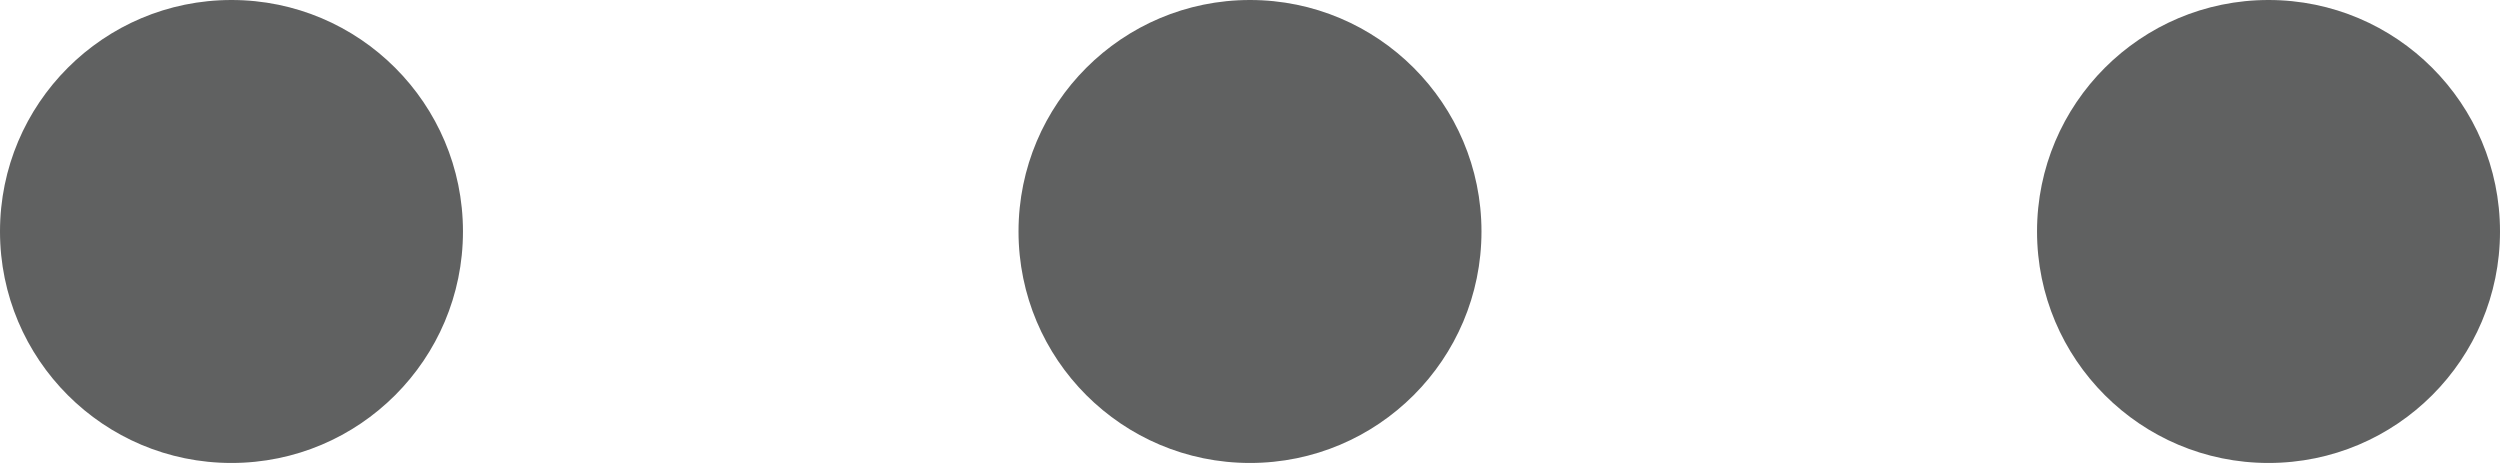
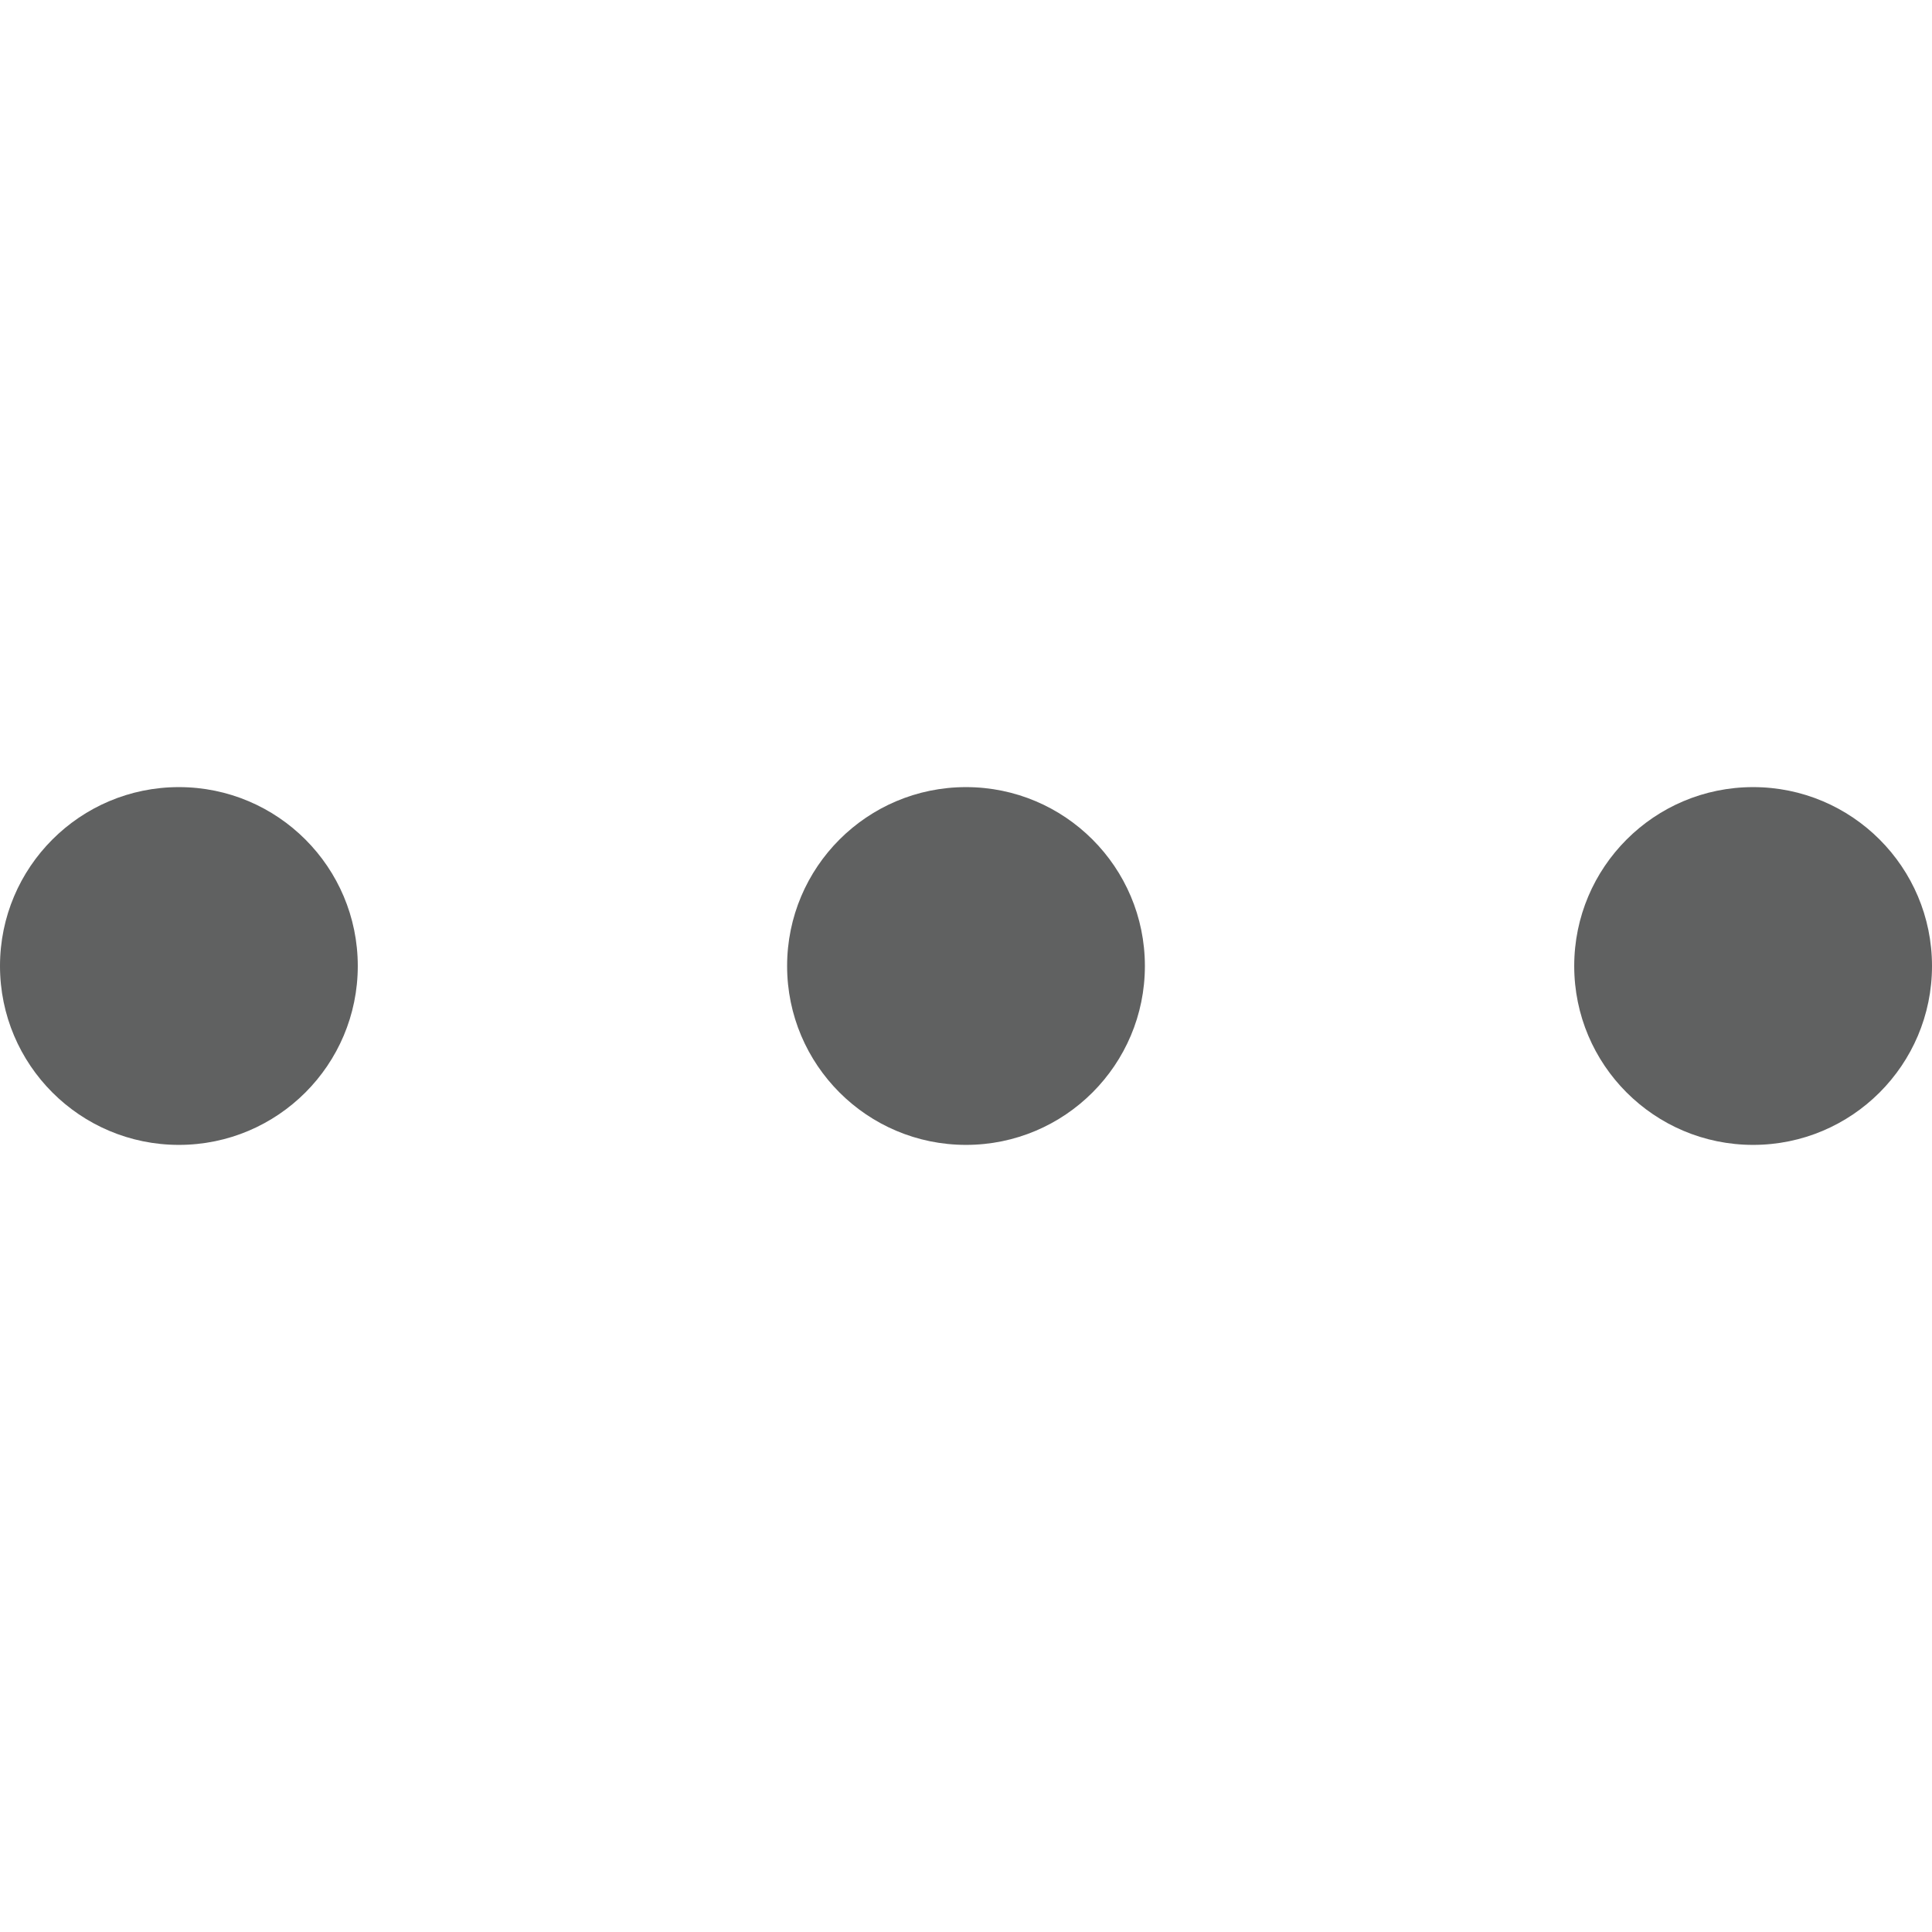
- <svg xmlns="http://www.w3.org/2000/svg" viewBox="0 0 27 5" fill="#606161">
-   <circle class="st0" cx="2.5" cy="2.5" r="2.5" />
-   <circle class="st0" cx="13.5" cy="2.5" r="2.5" />
-   <circle class="st0" cx="24.5" cy="2.5" r="2.5" />
+ <svg xmlns="http://www.w3.org/2000/svg" viewBox="0 0 27 27" fill="#606161">
+   <circle class="st0" cx="2.5" cy="50%" r="2.5" />
+   <circle class="st0" cx="13.5" cy="50%" r="2.5" />
+   <circle class="st0" cx="24.5" cy="50%" r="2.5" />
</svg>
